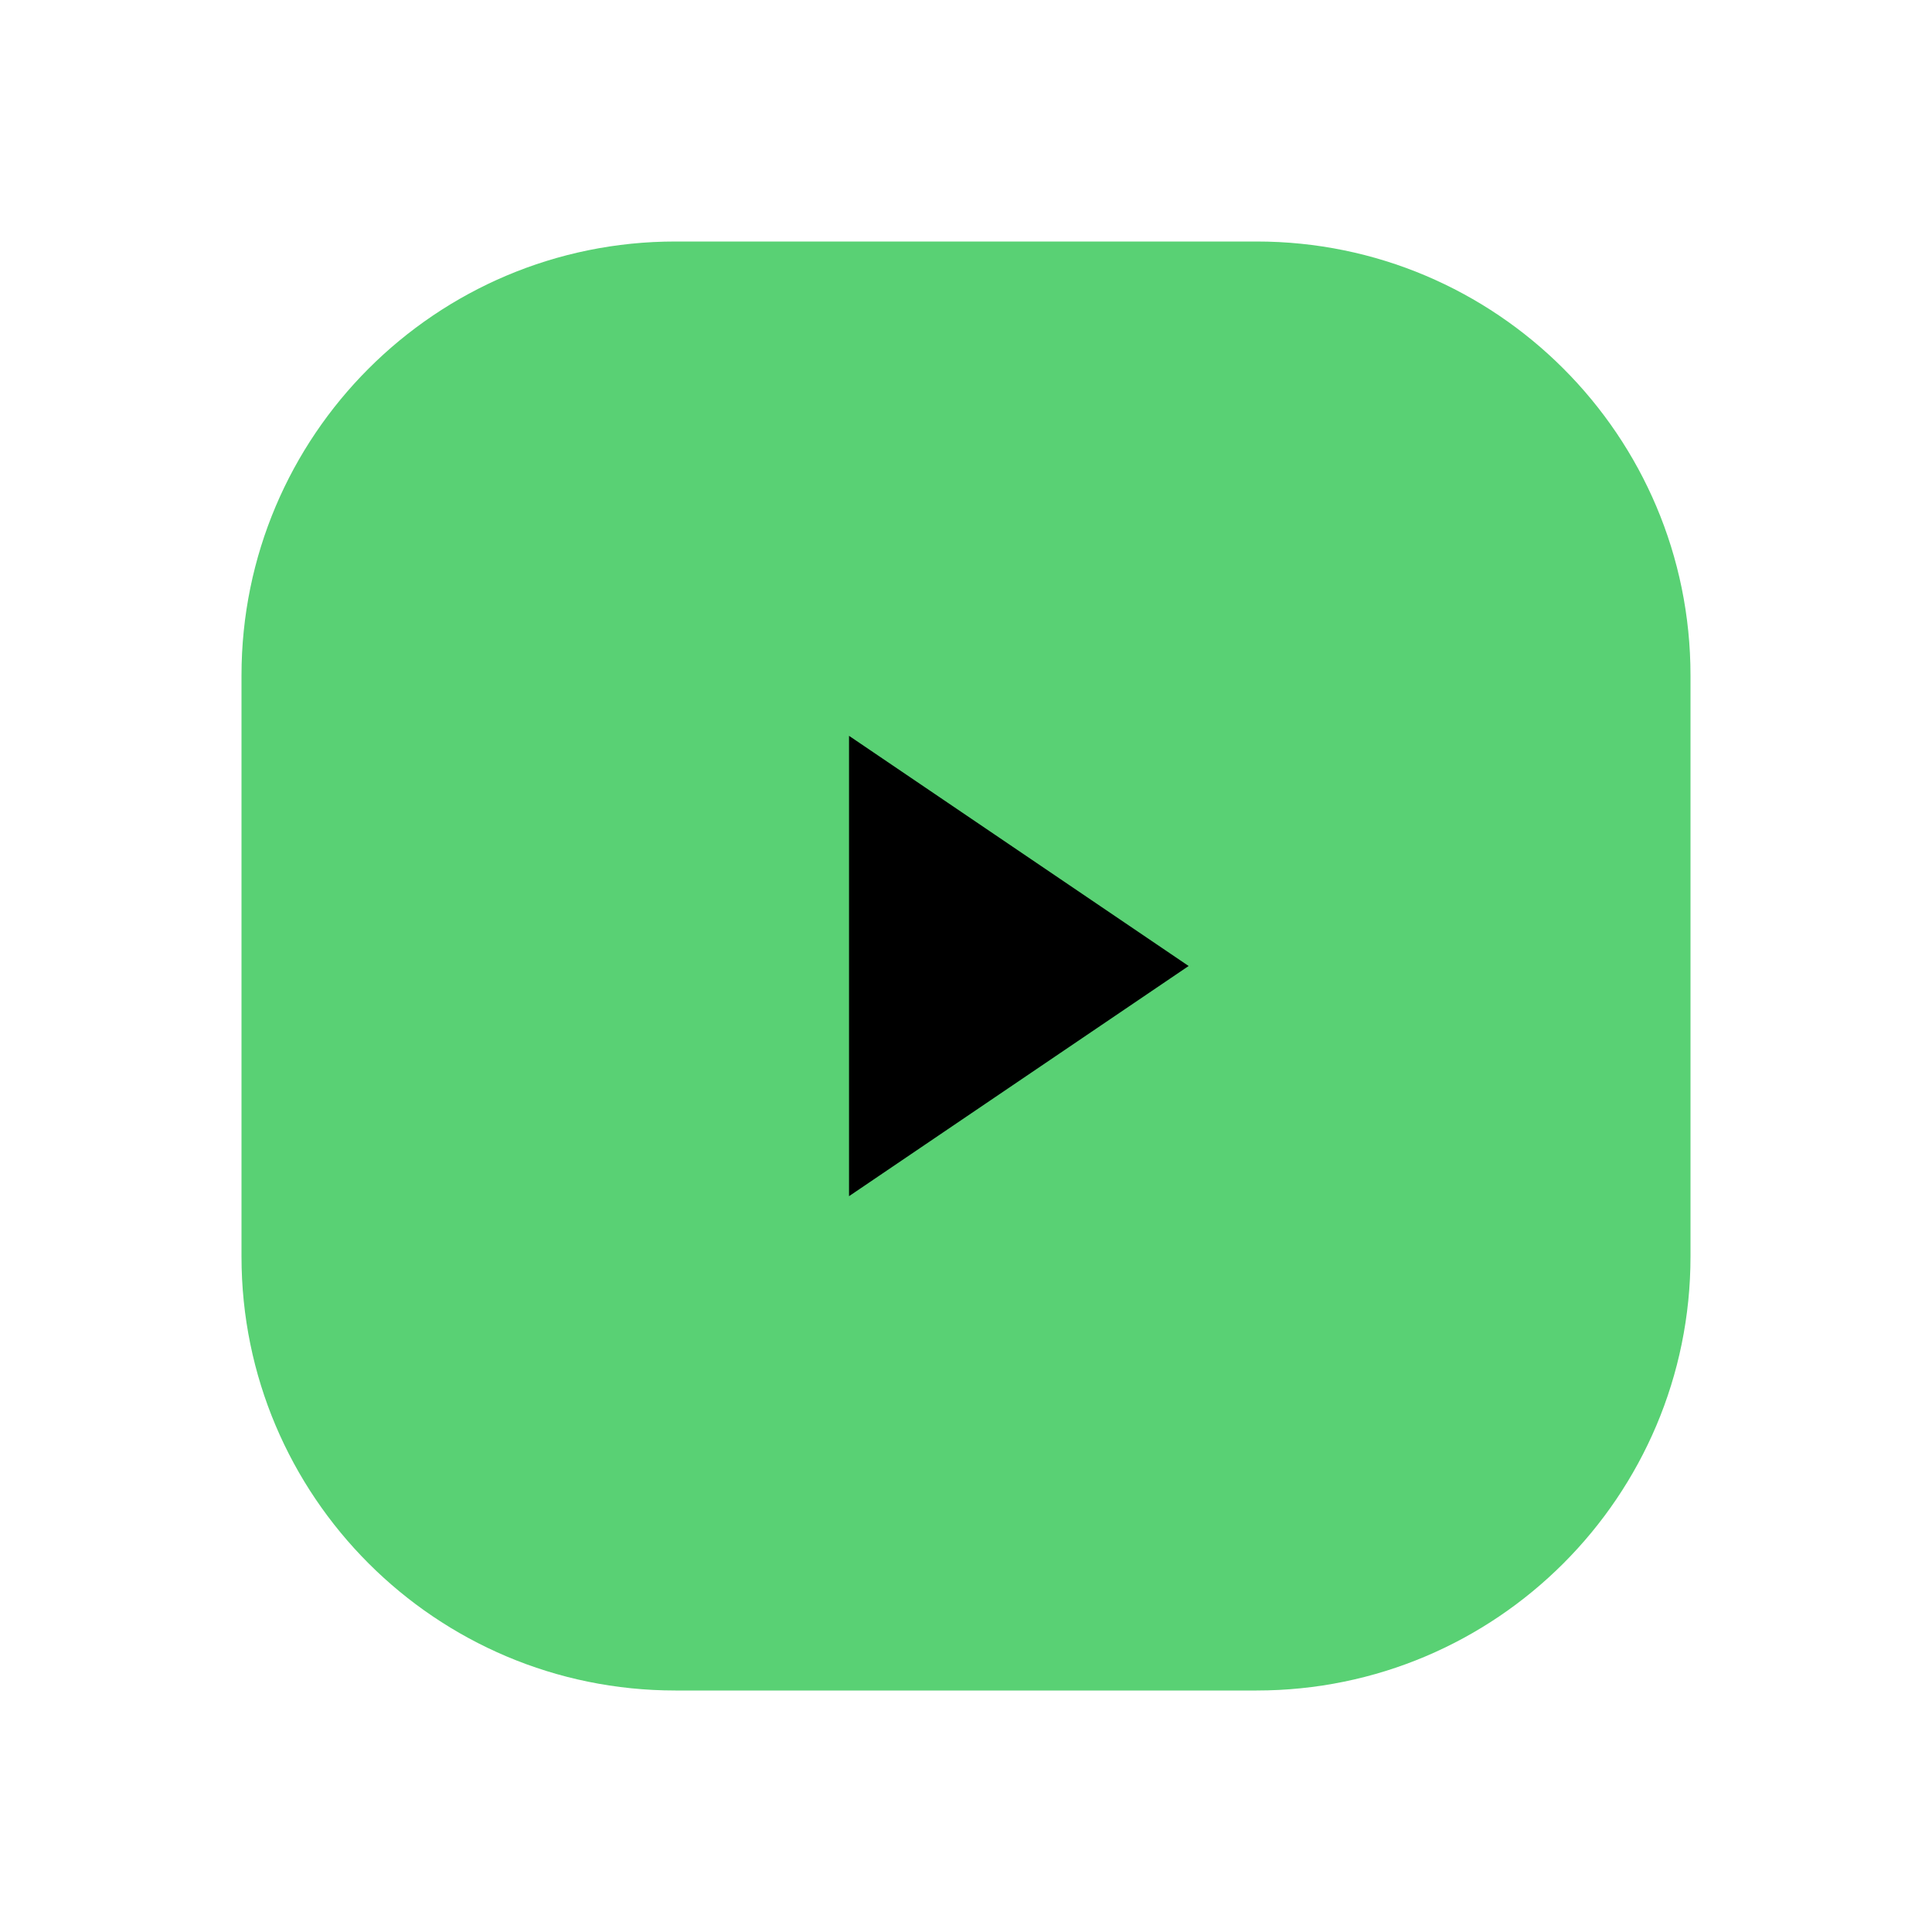
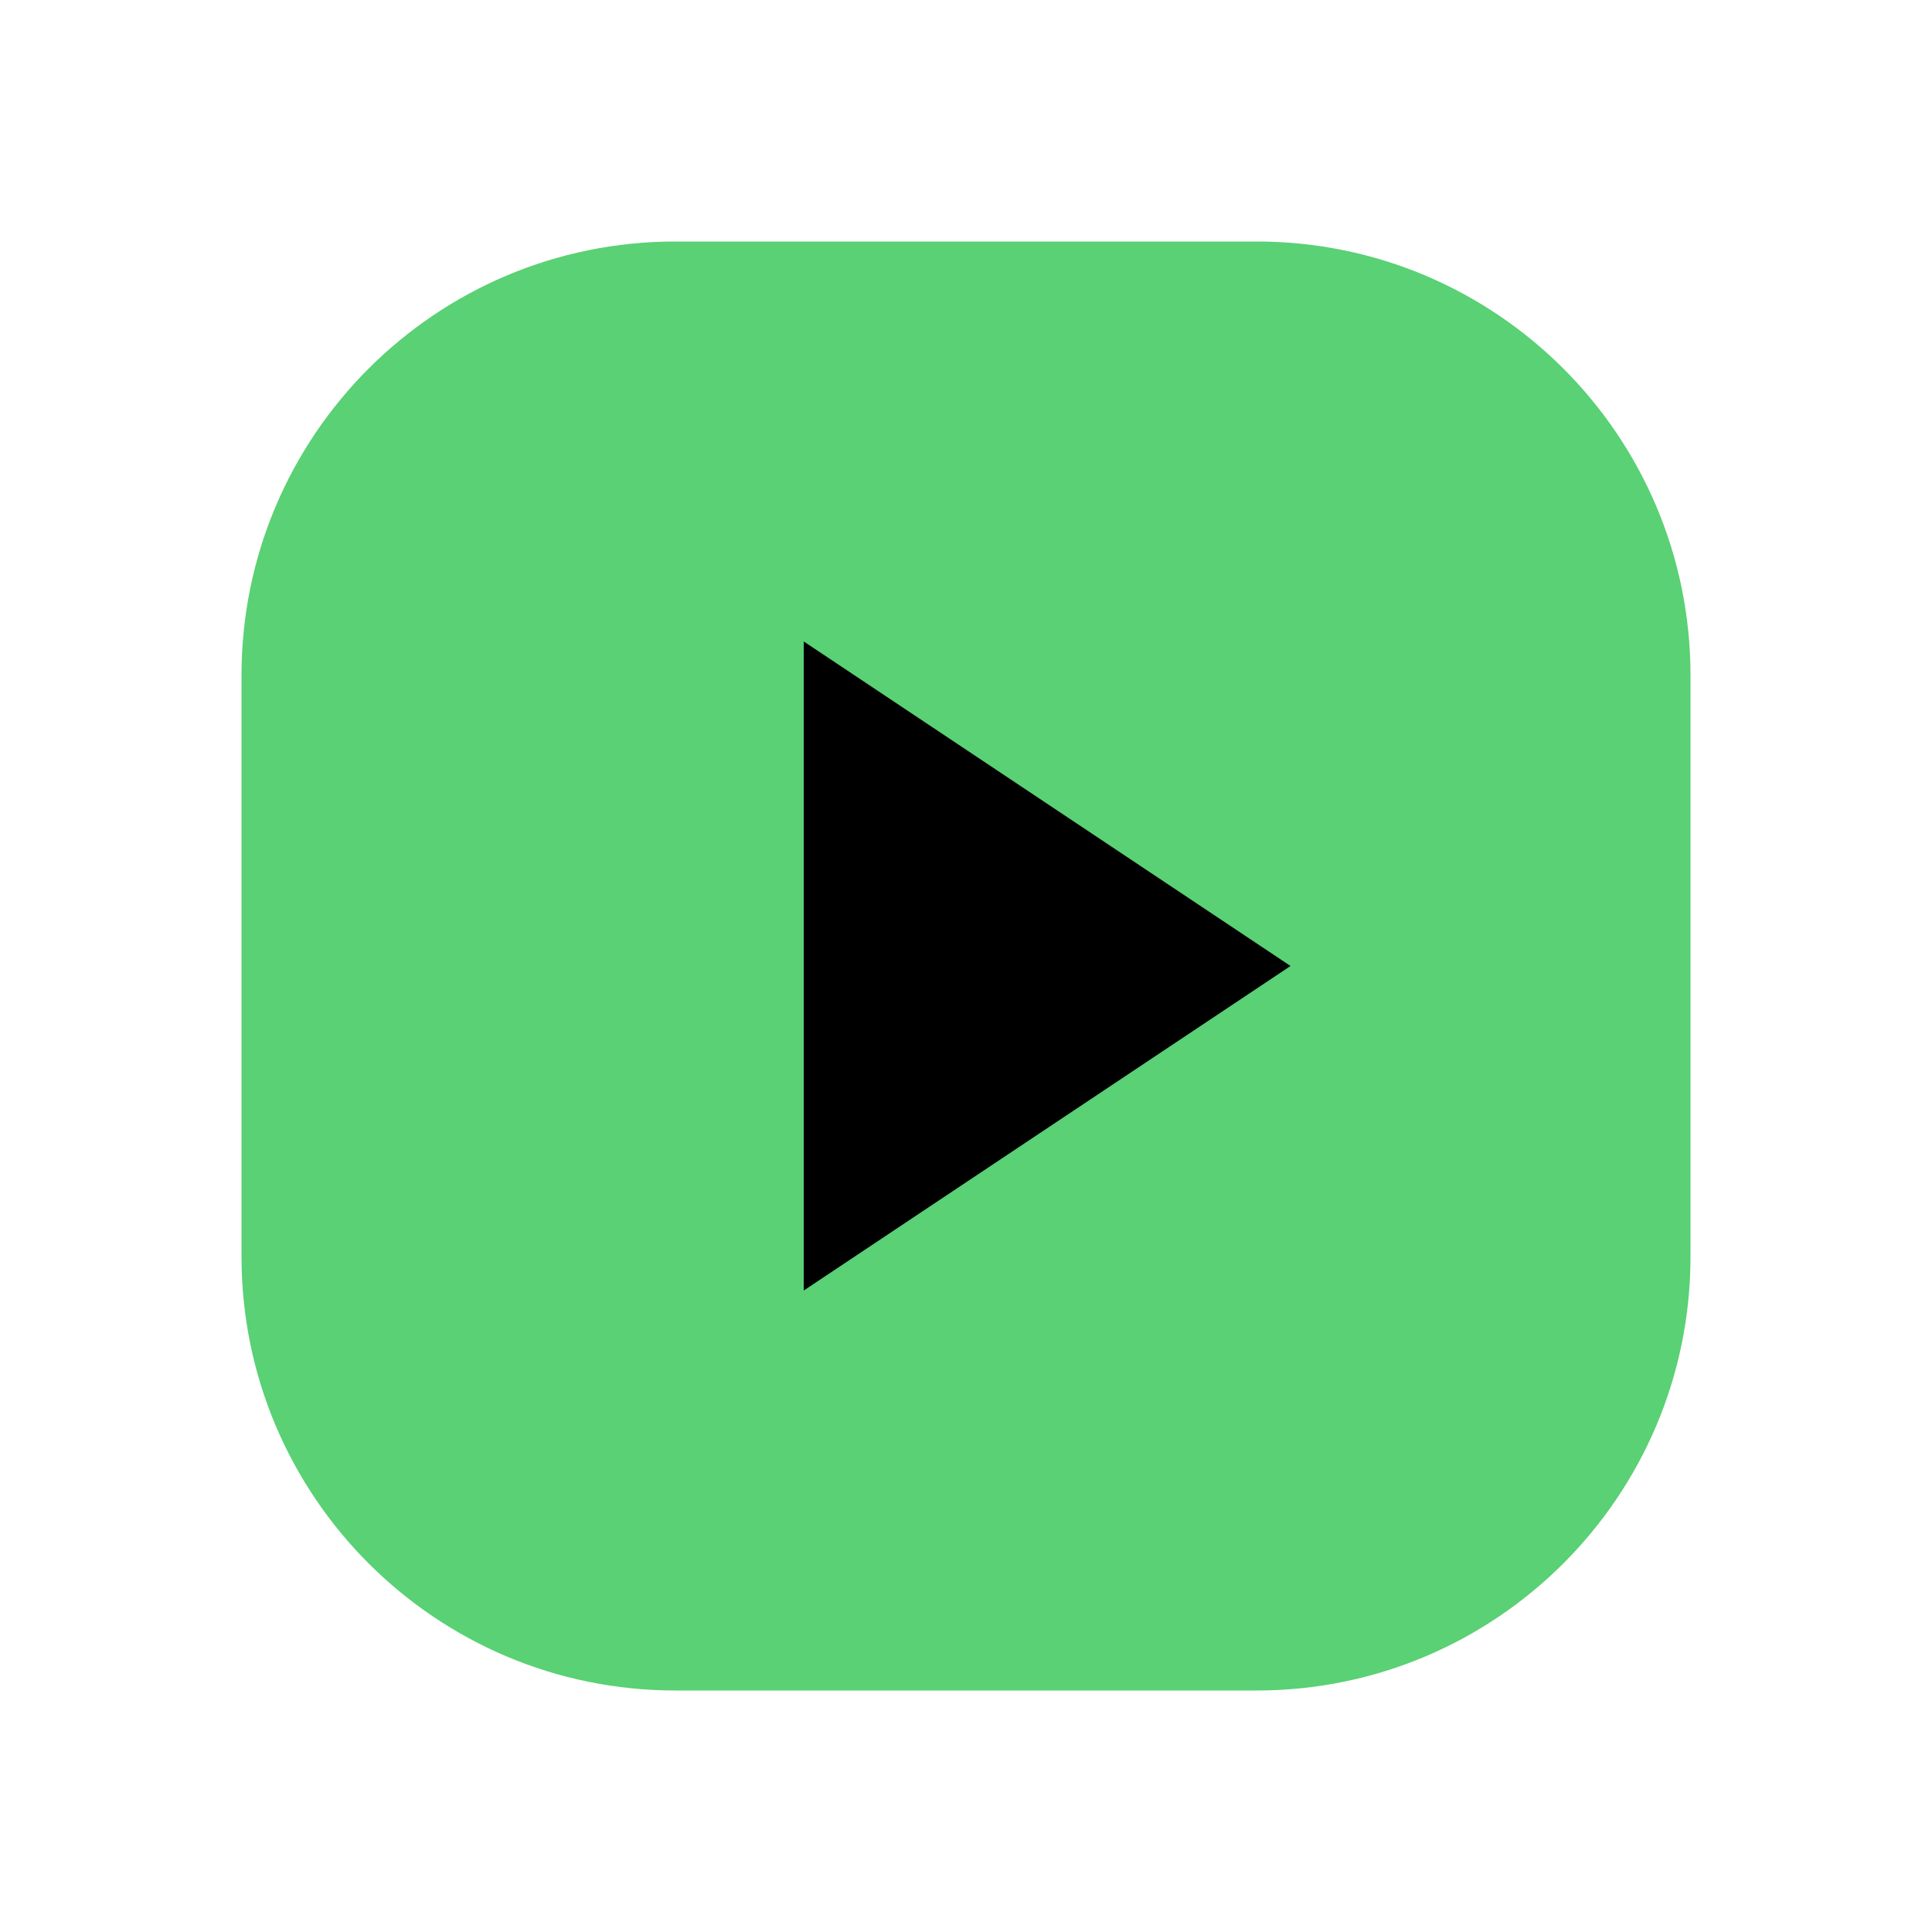
<svg xmlns="http://www.w3.org/2000/svg" viewBox="0 0 512 512">
  <rect x="64" y="64" width="384" height="384" rx="115" fill="#59D174" />
-   <polygon points="225,195 225,317 315,256" fill="#000000" />
+   <polygon points="213,170 213,342 342,256" fill="#000000" />
</svg>
